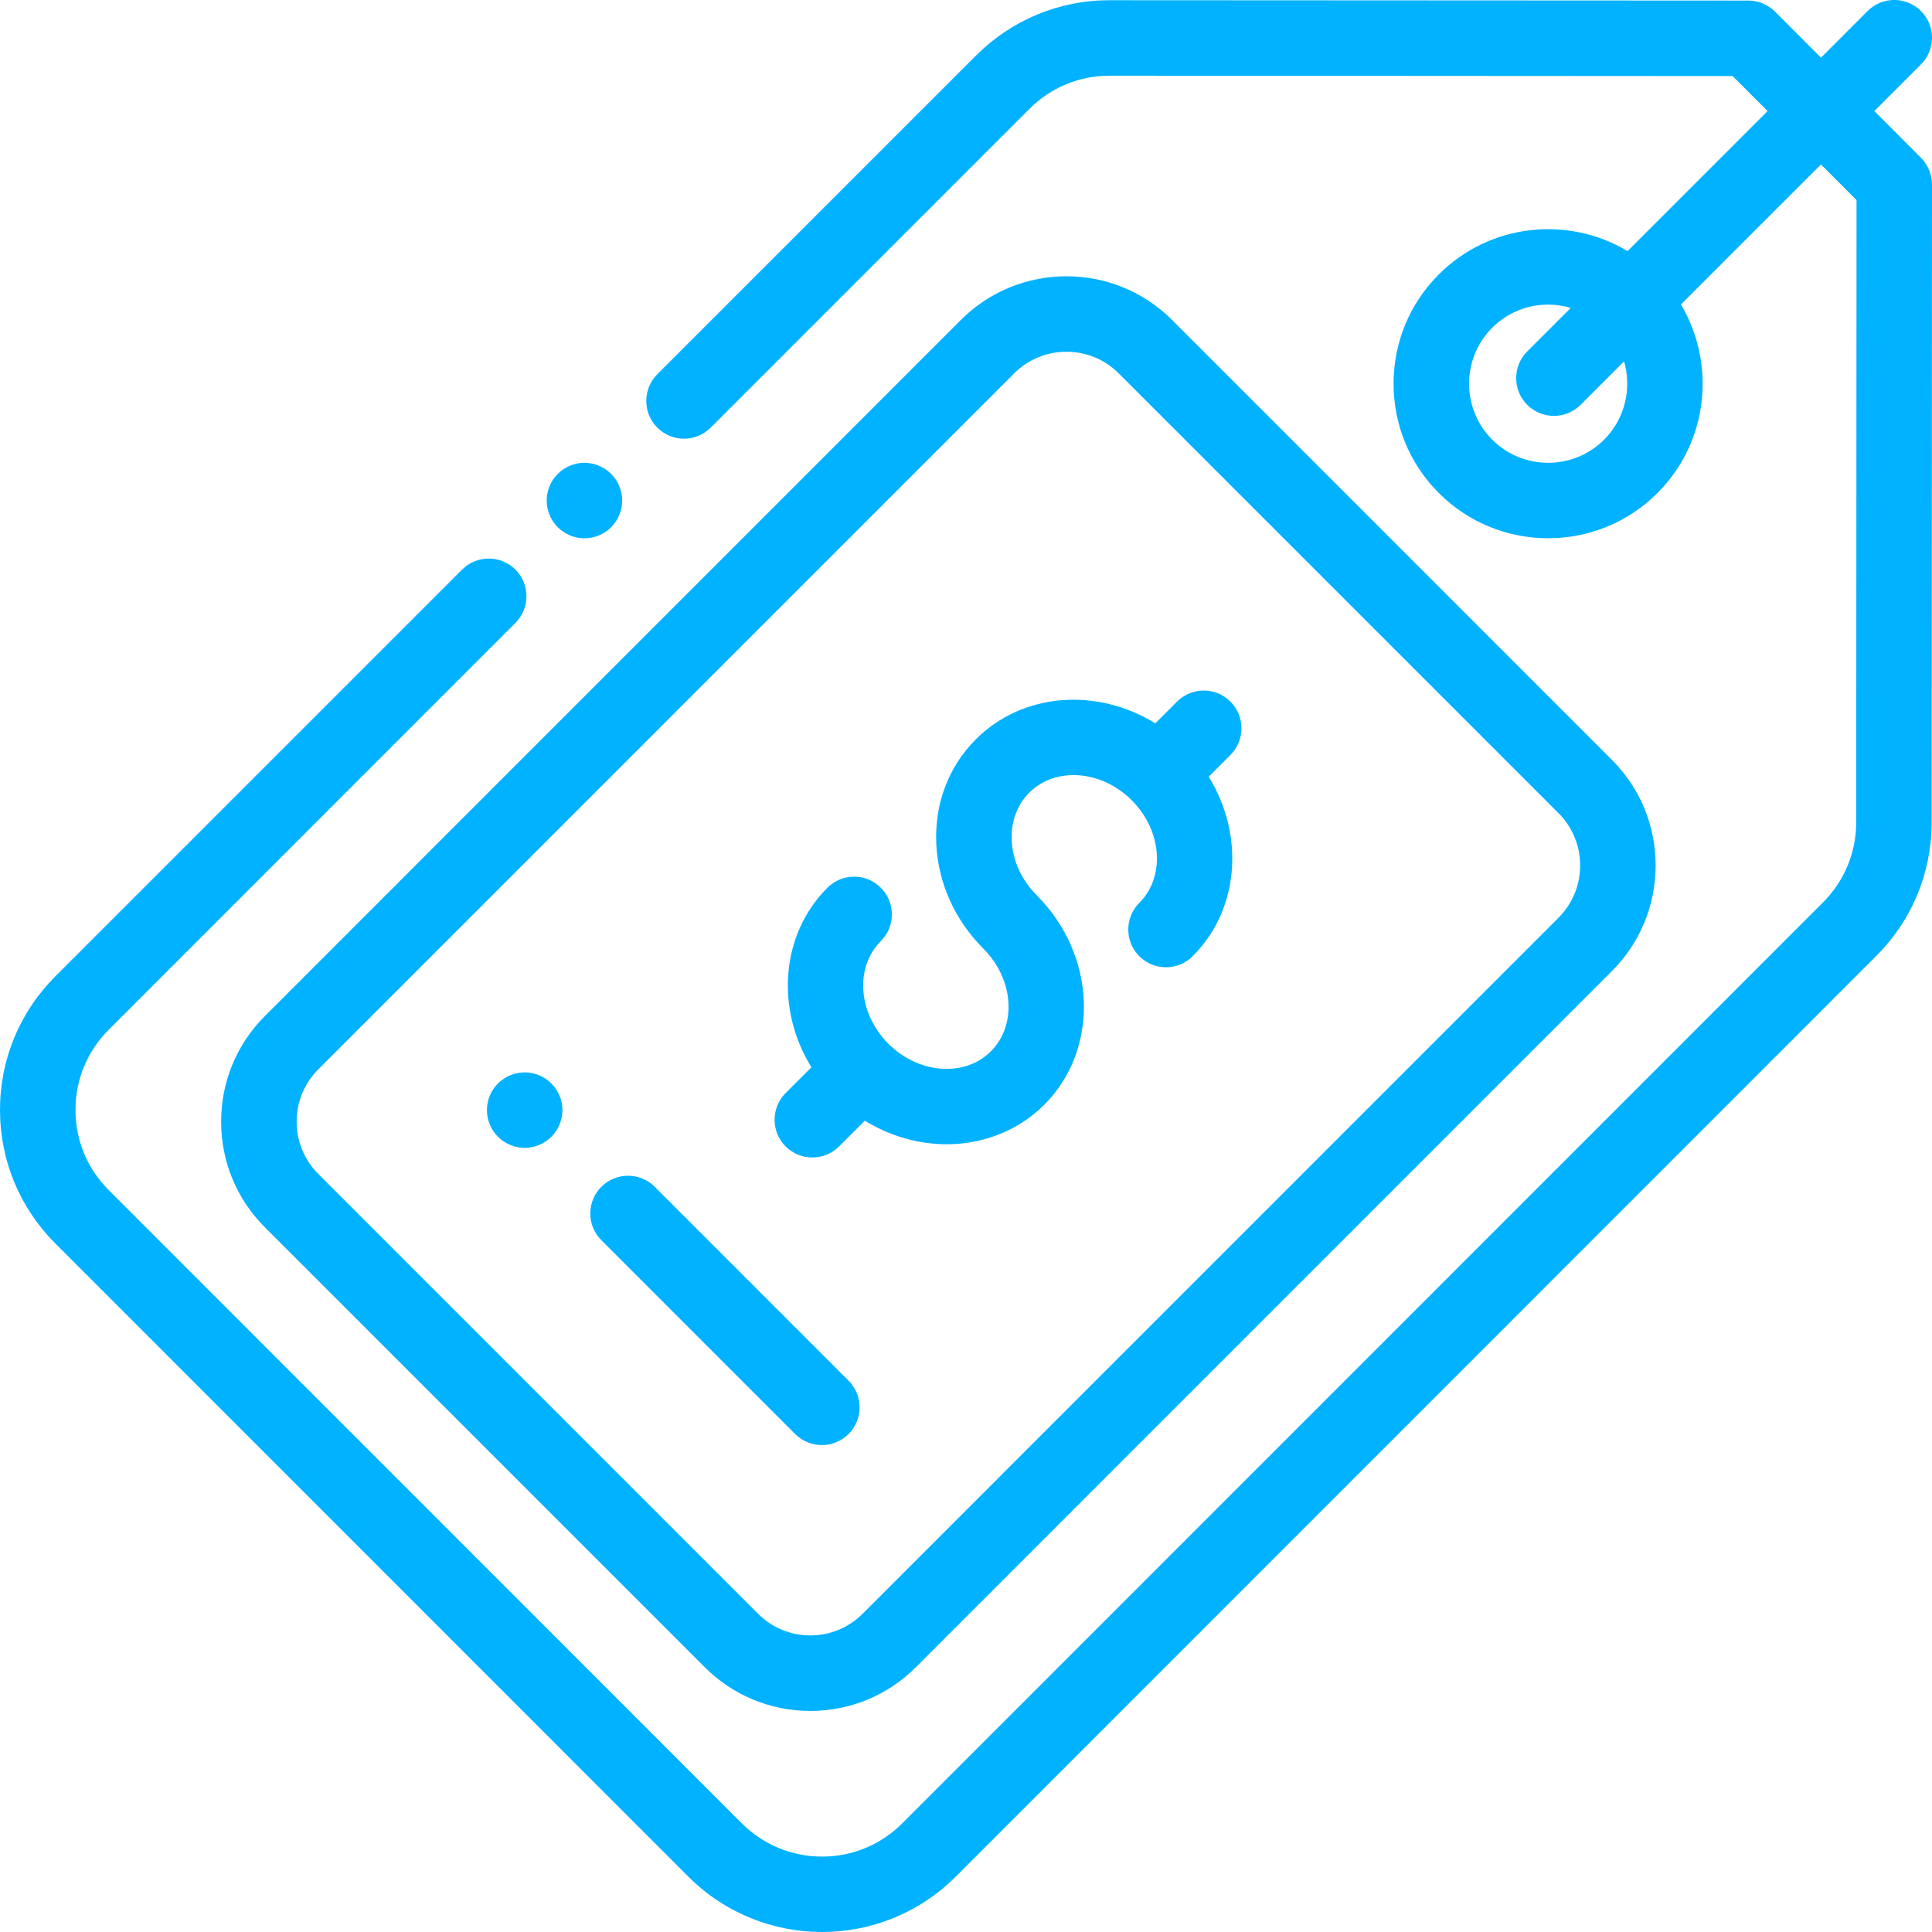
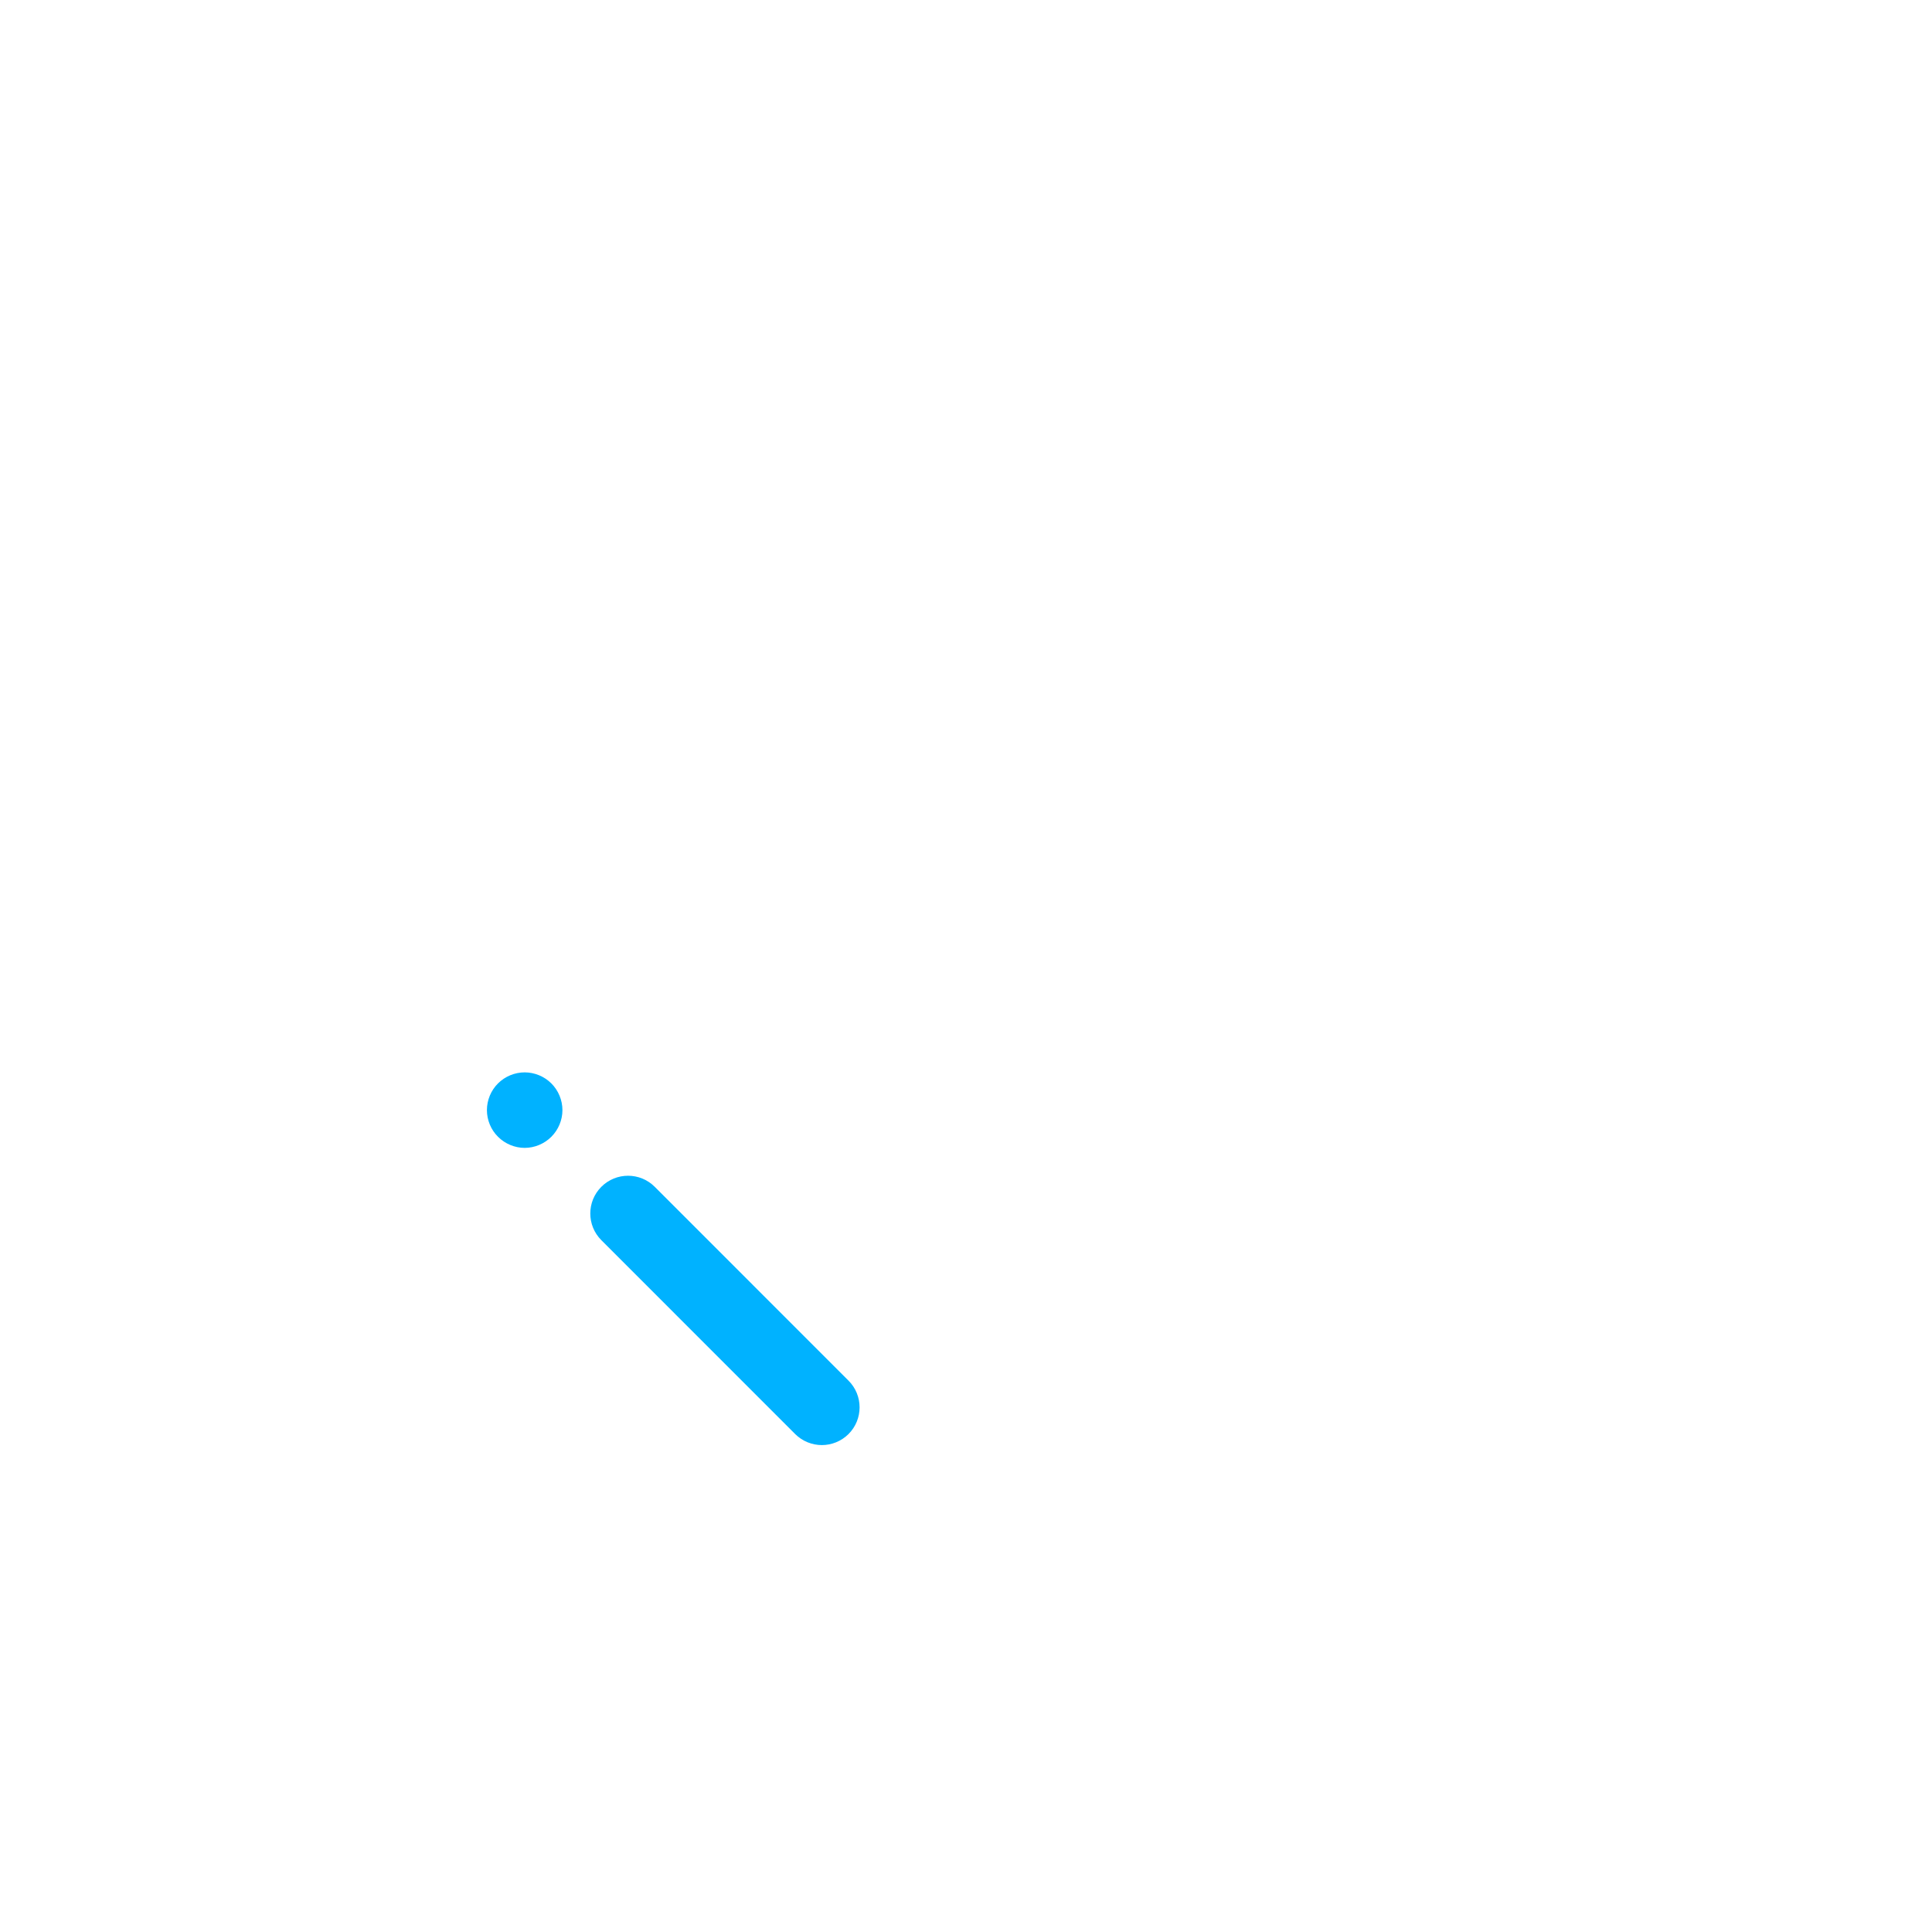
<svg xmlns="http://www.w3.org/2000/svg" viewBox="0 0 35 35" fill="none">
-   <path d="M11.071 8.585C10.944 8.458 10.767 8.384 10.587 8.384C10.408 8.384 10.231 8.458 10.104 8.585C9.977 8.712 9.904 8.888 9.904 9.068C9.904 9.248 9.977 9.424 10.104 9.551C10.231 9.679 10.408 9.752 10.587 9.752C10.767 9.752 10.944 9.679 11.071 9.551C11.198 9.424 11.271 9.248 11.271 9.068C11.271 8.888 11.198 8.712 11.071 8.585Z" fill="#00B2FF" />
-   <path d="M34.8 2.859L33.955 2.012L34.8 1.167C35.067 0.9 35.067 0.467 34.8 0.2C34.533 -0.067 34.1 -0.067 33.833 0.2L32.989 1.045L32.156 0.211C32.028 0.083 31.854 0.01 31.672 0.01L20.102 0.004C20.102 0.004 20.101 0.004 20.1 0.004C19.187 0.004 18.328 0.36 17.682 1.006L11.908 6.78C11.641 7.047 11.641 7.48 11.908 7.747C12.175 8.014 12.608 8.014 12.875 7.747L18.649 1.973C19.036 1.585 19.552 1.371 20.1 1.371C20.101 1.371 20.101 1.371 20.102 1.371L31.388 1.378L32.022 2.012L29.485 4.549C28.41 3.904 26.992 4.045 26.066 4.971C25.537 5.5 25.246 6.203 25.246 6.951C25.246 7.699 25.537 8.403 26.066 8.932C26.612 9.478 27.329 9.751 28.046 9.751C28.763 9.751 29.48 9.478 30.026 8.932C30.951 8.007 31.092 6.592 30.451 5.516L32.988 2.979L33.633 3.625L33.627 14.898C33.626 15.446 33.413 15.961 33.025 16.349L16.344 33.033C15.956 33.42 15.44 33.634 14.892 33.634C14.344 33.634 13.828 33.42 13.44 33.033L1.969 21.559C1.581 21.172 1.367 20.656 1.367 20.107C1.367 19.559 1.581 19.043 1.969 18.655L9.337 11.285C9.604 11.018 9.604 10.585 9.337 10.319C9.07 10.052 8.638 10.052 8.371 10.319L1.002 17.688C0.356 18.334 0 19.194 0 20.107C0 21.021 0.356 21.88 1.002 22.526L12.473 34C13.14 34.666 14.016 35 14.892 35C15.768 35 16.644 34.666 17.311 34L33.992 17.316C34.637 16.67 34.993 15.812 34.994 14.899L35 3.342C35 3.161 34.928 2.987 34.8 2.859ZM29.06 7.965C28.789 8.235 28.429 8.384 28.046 8.384C27.663 8.384 27.304 8.235 27.033 7.965C26.474 7.406 26.474 6.496 27.033 5.937C27.312 5.658 27.679 5.518 28.046 5.518C28.184 5.518 28.323 5.538 28.456 5.578L27.667 6.367C27.4 6.634 27.4 7.067 27.667 7.334C27.801 7.467 27.976 7.534 28.151 7.534C28.326 7.534 28.5 7.467 28.634 7.334L29.421 6.547C29.563 7.034 29.443 7.582 29.06 7.965Z" fill="#00B2FF" />
-   <path d="M29.2 13.764L21.234 5.797C20.178 4.741 18.461 4.741 17.406 5.797L4.799 18.406C4.288 18.917 4.006 19.597 4.006 20.32C4.006 21.043 4.288 21.723 4.799 22.234L12.766 30.202C13.277 30.713 13.957 30.995 14.68 30.995C15.402 30.995 16.082 30.713 16.593 30.202L29.2 17.593C29.712 17.081 29.993 16.402 29.993 15.679C29.993 14.956 29.712 14.276 29.2 13.764ZM28.234 16.626L15.627 29.235C15.374 29.488 15.037 29.627 14.68 29.627C14.322 29.627 13.986 29.488 13.733 29.235L5.766 21.267C5.513 21.014 5.374 20.678 5.374 20.32C5.374 19.962 5.513 19.625 5.766 19.372L18.373 6.764C18.634 6.502 18.977 6.372 19.32 6.372C19.663 6.372 20.006 6.503 20.267 6.764L28.234 14.731C28.487 14.984 28.626 15.321 28.626 15.679C28.626 16.036 28.487 16.373 28.234 16.626Z" fill="#00B2FF" />
-   <path d="M22.29 13.677C22.557 13.41 22.557 12.977 22.29 12.71C22.023 12.443 21.591 12.443 21.324 12.71L20.93 13.104C19.879 12.454 18.53 12.541 17.678 13.394C17.181 13.891 16.927 14.566 16.962 15.295C16.996 15.998 17.299 16.67 17.815 17.186C17.815 17.186 17.815 17.186 17.815 17.186C18.365 17.736 18.426 18.57 17.952 19.045C17.477 19.519 16.643 19.458 16.093 18.908C15.543 18.358 15.482 17.524 15.957 17.049C16.224 16.782 16.224 16.349 15.957 16.082C15.69 15.815 15.257 15.815 14.99 16.082C14.137 16.935 14.05 18.284 14.7 19.335L14.232 19.802C13.966 20.069 13.966 20.502 14.232 20.769C14.366 20.902 14.541 20.969 14.716 20.969C14.891 20.969 15.066 20.902 15.2 20.769L15.667 20.302C16.126 20.585 16.642 20.729 17.149 20.729C17.801 20.729 18.439 20.491 18.919 20.012C19.926 19.004 19.865 17.303 18.782 16.22C18.782 16.22 18.782 16.22 18.782 16.219C18.506 15.944 18.345 15.592 18.328 15.229C18.311 14.89 18.424 14.582 18.645 14.361C19.119 13.886 19.953 13.948 20.503 14.498C20.503 14.498 20.503 14.498 20.503 14.498C20.503 14.498 20.503 14.498 20.503 14.498C21.053 15.048 21.114 15.882 20.64 16.356C20.373 16.623 20.373 17.056 20.64 17.323C20.773 17.457 20.948 17.523 21.123 17.523C21.298 17.523 21.473 17.457 21.606 17.323C22.459 16.471 22.546 15.122 21.897 14.071L22.29 13.677Z" fill="#00B2FF" />
+   <path d="M11.071 8.585C10.944 8.458 10.767 8.384 10.587 8.384C10.408 8.384 10.231 8.458 10.104 8.585C9.977 8.712 9.904 8.888 9.904 9.068C9.904 9.248 9.977 9.424 10.104 9.551C10.231 9.679 10.408 9.752 10.587 9.752C10.767 9.752 10.944 9.679 11.071 9.551C11.198 9.424 11.271 9.248 11.271 9.068C11.271 8.888 11.198 8.712 11.071 8.585Z" />
+   <path d="M34.8 2.859L33.955 2.012L34.8 1.167C35.067 0.9 35.067 0.467 34.8 0.2C34.533 -0.067 34.1 -0.067 33.833 0.2L32.989 1.045L32.156 0.211C32.028 0.083 31.854 0.01 31.672 0.01L20.102 0.004C20.102 0.004 20.101 0.004 20.1 0.004C19.187 0.004 18.328 0.36 17.682 1.006L11.908 6.78C11.641 7.047 11.641 7.48 11.908 7.747C12.175 8.014 12.608 8.014 12.875 7.747L18.649 1.973C19.036 1.585 19.552 1.371 20.1 1.371C20.101 1.371 20.101 1.371 20.102 1.371L31.388 1.378L32.022 2.012L29.485 4.549C28.41 3.904 26.992 4.045 26.066 4.971C25.537 5.5 25.246 6.203 25.246 6.951C25.246 7.699 25.537 8.403 26.066 8.932C26.612 9.478 27.329 9.751 28.046 9.751C28.763 9.751 29.48 9.478 30.026 8.932C30.951 8.007 31.092 6.592 30.451 5.516L32.988 2.979L33.633 3.625L33.627 14.898C33.626 15.446 33.413 15.961 33.025 16.349L16.344 33.033C15.956 33.42 15.44 33.634 14.892 33.634C14.344 33.634 13.828 33.42 13.44 33.033L1.969 21.559C1.581 21.172 1.367 20.656 1.367 20.107C1.367 19.559 1.581 19.043 1.969 18.655L9.337 11.285C9.604 11.018 9.604 10.585 9.337 10.319C9.07 10.052 8.638 10.052 8.371 10.319L1.002 17.688C0.356 18.334 0 19.194 0 20.107C0 21.021 0.356 21.88 1.002 22.526L12.473 34C13.14 34.666 14.016 35 14.892 35C15.768 35 16.644 34.666 17.311 34L33.992 17.316C34.637 16.67 34.993 15.812 34.994 14.899L35 3.342C35 3.161 34.928 2.987 34.8 2.859ZM29.06 7.965C28.789 8.235 28.429 8.384 28.046 8.384C27.663 8.384 27.304 8.235 27.033 7.965C26.474 7.406 26.474 6.496 27.033 5.937C27.312 5.658 27.679 5.518 28.046 5.518C28.184 5.518 28.323 5.538 28.456 5.578L27.667 6.367C27.4 6.634 27.4 7.067 27.667 7.334C27.801 7.467 27.976 7.534 28.151 7.534C28.326 7.534 28.5 7.467 28.634 7.334L29.421 6.547C29.563 7.034 29.443 7.582 29.06 7.965Z" />
+   <path d="M29.2 13.764L21.234 5.797C20.178 4.741 18.461 4.741 17.406 5.797L4.799 18.406C4.288 18.917 4.006 19.597 4.006 20.32C4.006 21.043 4.288 21.723 4.799 22.234L12.766 30.202C13.277 30.713 13.957 30.995 14.68 30.995C15.402 30.995 16.082 30.713 16.593 30.202L29.2 17.593C29.712 17.081 29.993 16.402 29.993 15.679C29.993 14.956 29.712 14.276 29.2 13.764ZM28.234 16.626L15.627 29.235C15.374 29.488 15.037 29.627 14.68 29.627C14.322 29.627 13.986 29.488 13.733 29.235L5.766 21.267C5.513 21.014 5.374 20.678 5.374 20.32C5.374 19.962 5.513 19.625 5.766 19.372L18.373 6.764C18.634 6.502 18.977 6.372 19.32 6.372C19.663 6.372 20.006 6.503 20.267 6.764L28.234 14.731C28.487 14.984 28.626 15.321 28.626 15.679C28.626 16.036 28.487 16.373 28.234 16.626Z" />
+   <path d="M22.29 13.677C22.557 13.41 22.557 12.977 22.29 12.71C22.023 12.443 21.591 12.443 21.324 12.71L20.93 13.104C19.879 12.454 18.53 12.541 17.678 13.394C17.181 13.891 16.927 14.566 16.962 15.295C16.996 15.998 17.299 16.67 17.815 17.186C17.815 17.186 17.815 17.186 17.815 17.186C18.365 17.736 18.426 18.57 17.952 19.045C17.477 19.519 16.643 19.458 16.093 18.908C15.543 18.358 15.482 17.524 15.957 17.049C16.224 16.782 16.224 16.349 15.957 16.082C15.69 15.815 15.257 15.815 14.99 16.082C14.137 16.935 14.05 18.284 14.7 19.335L14.232 19.802C13.966 20.069 13.966 20.502 14.232 20.769C14.366 20.902 14.541 20.969 14.716 20.969C14.891 20.969 15.066 20.902 15.2 20.769L15.667 20.302C16.126 20.585 16.642 20.729 17.149 20.729C17.801 20.729 18.439 20.491 18.919 20.012C19.926 19.004 19.865 17.303 18.782 16.22C18.782 16.22 18.782 16.22 18.782 16.219C18.506 15.944 18.345 15.592 18.328 15.229C18.311 14.89 18.424 14.582 18.645 14.361C19.119 13.886 19.953 13.948 20.503 14.498C20.503 14.498 20.503 14.498 20.503 14.498C20.503 14.498 20.503 14.498 20.503 14.498C21.053 15.048 21.114 15.882 20.64 16.356C20.373 16.623 20.373 17.056 20.64 17.323C20.773 17.457 20.948 17.523 21.123 17.523C21.298 17.523 21.473 17.457 21.606 17.323C22.459 16.471 22.546 15.122 21.897 14.071L22.29 13.677Z" />
  <path d="M15.372 25.012L11.861 21.5C11.594 21.233 11.161 21.233 10.894 21.5C10.627 21.767 10.627 22.2 10.894 22.467L14.405 25.979C14.539 26.112 14.714 26.179 14.889 26.179C15.063 26.179 15.238 26.112 15.372 25.979C15.639 25.712 15.639 25.279 15.372 25.012Z" fill="#00B2FF" />
  <path d="M9.988 19.627C9.861 19.5 9.685 19.427 9.505 19.427C9.325 19.427 9.149 19.5 9.022 19.627C8.894 19.754 8.821 19.93 8.821 20.111C8.821 20.291 8.894 20.467 9.022 20.594C9.149 20.721 9.325 20.795 9.505 20.795C9.685 20.795 9.861 20.721 9.988 20.594C10.116 20.466 10.189 20.291 10.189 20.111C10.189 19.93 10.116 19.755 9.988 19.627Z" fill="#00B2FF" />
</svg>
